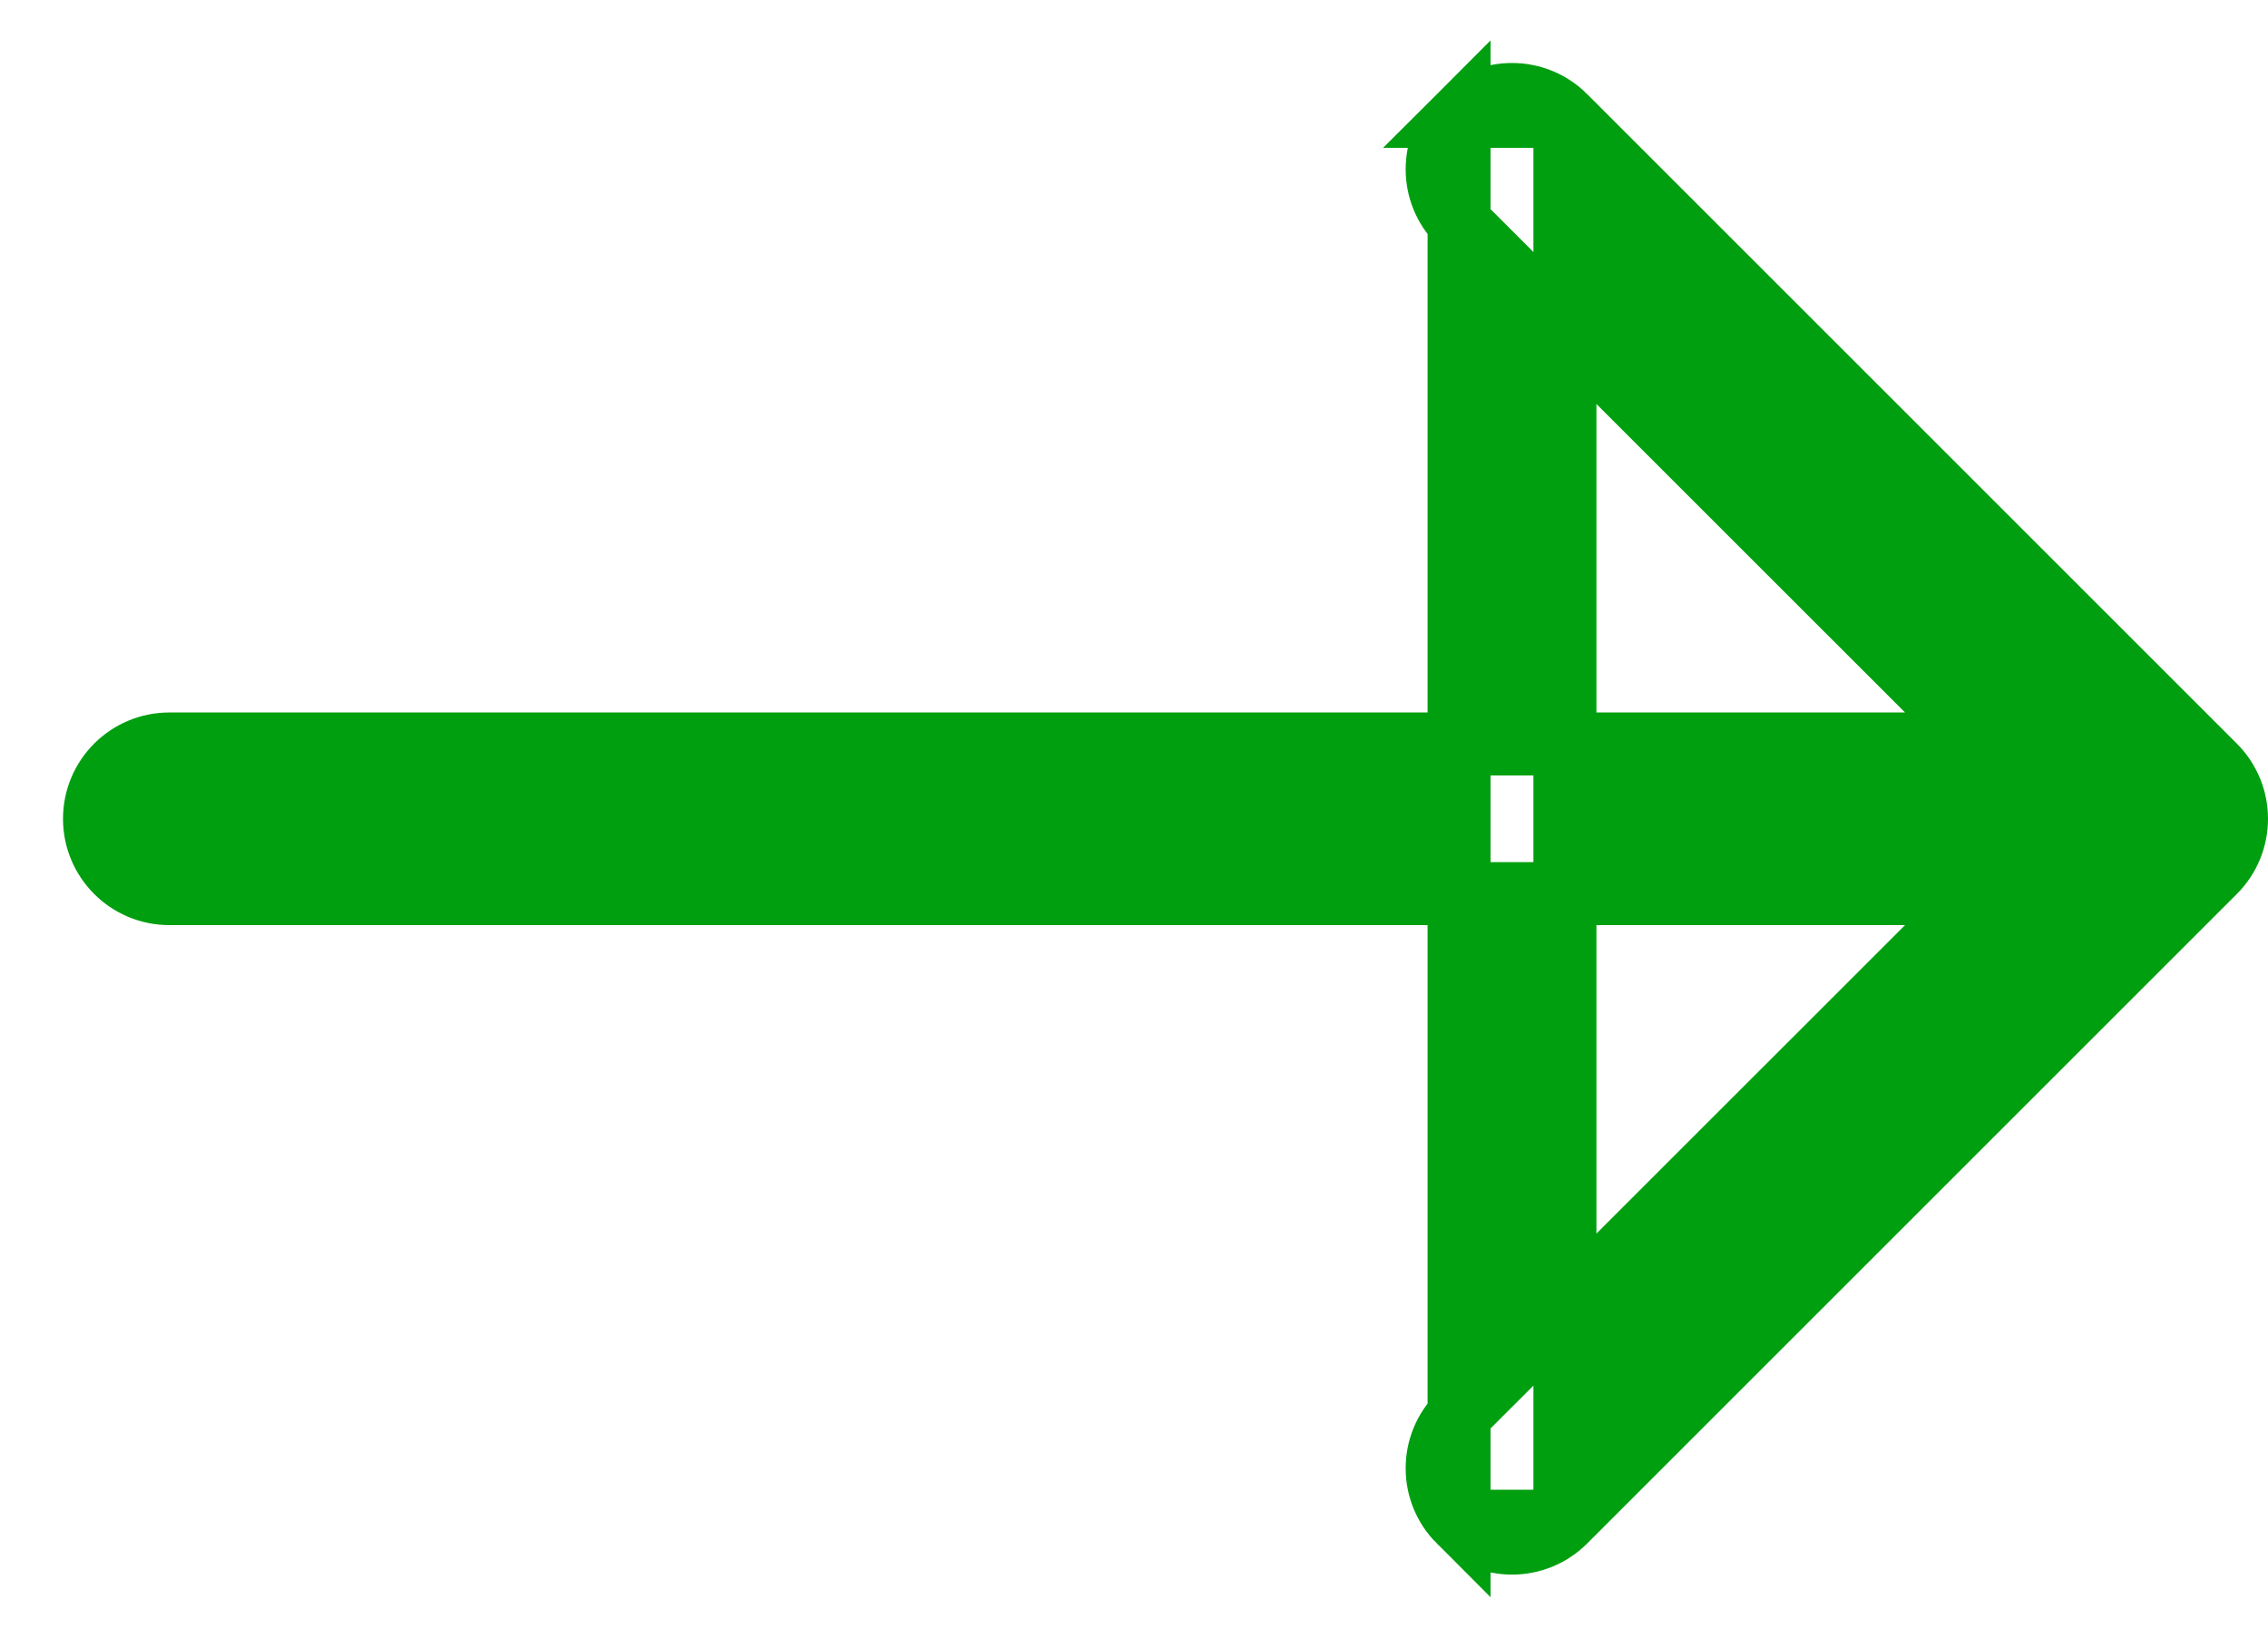
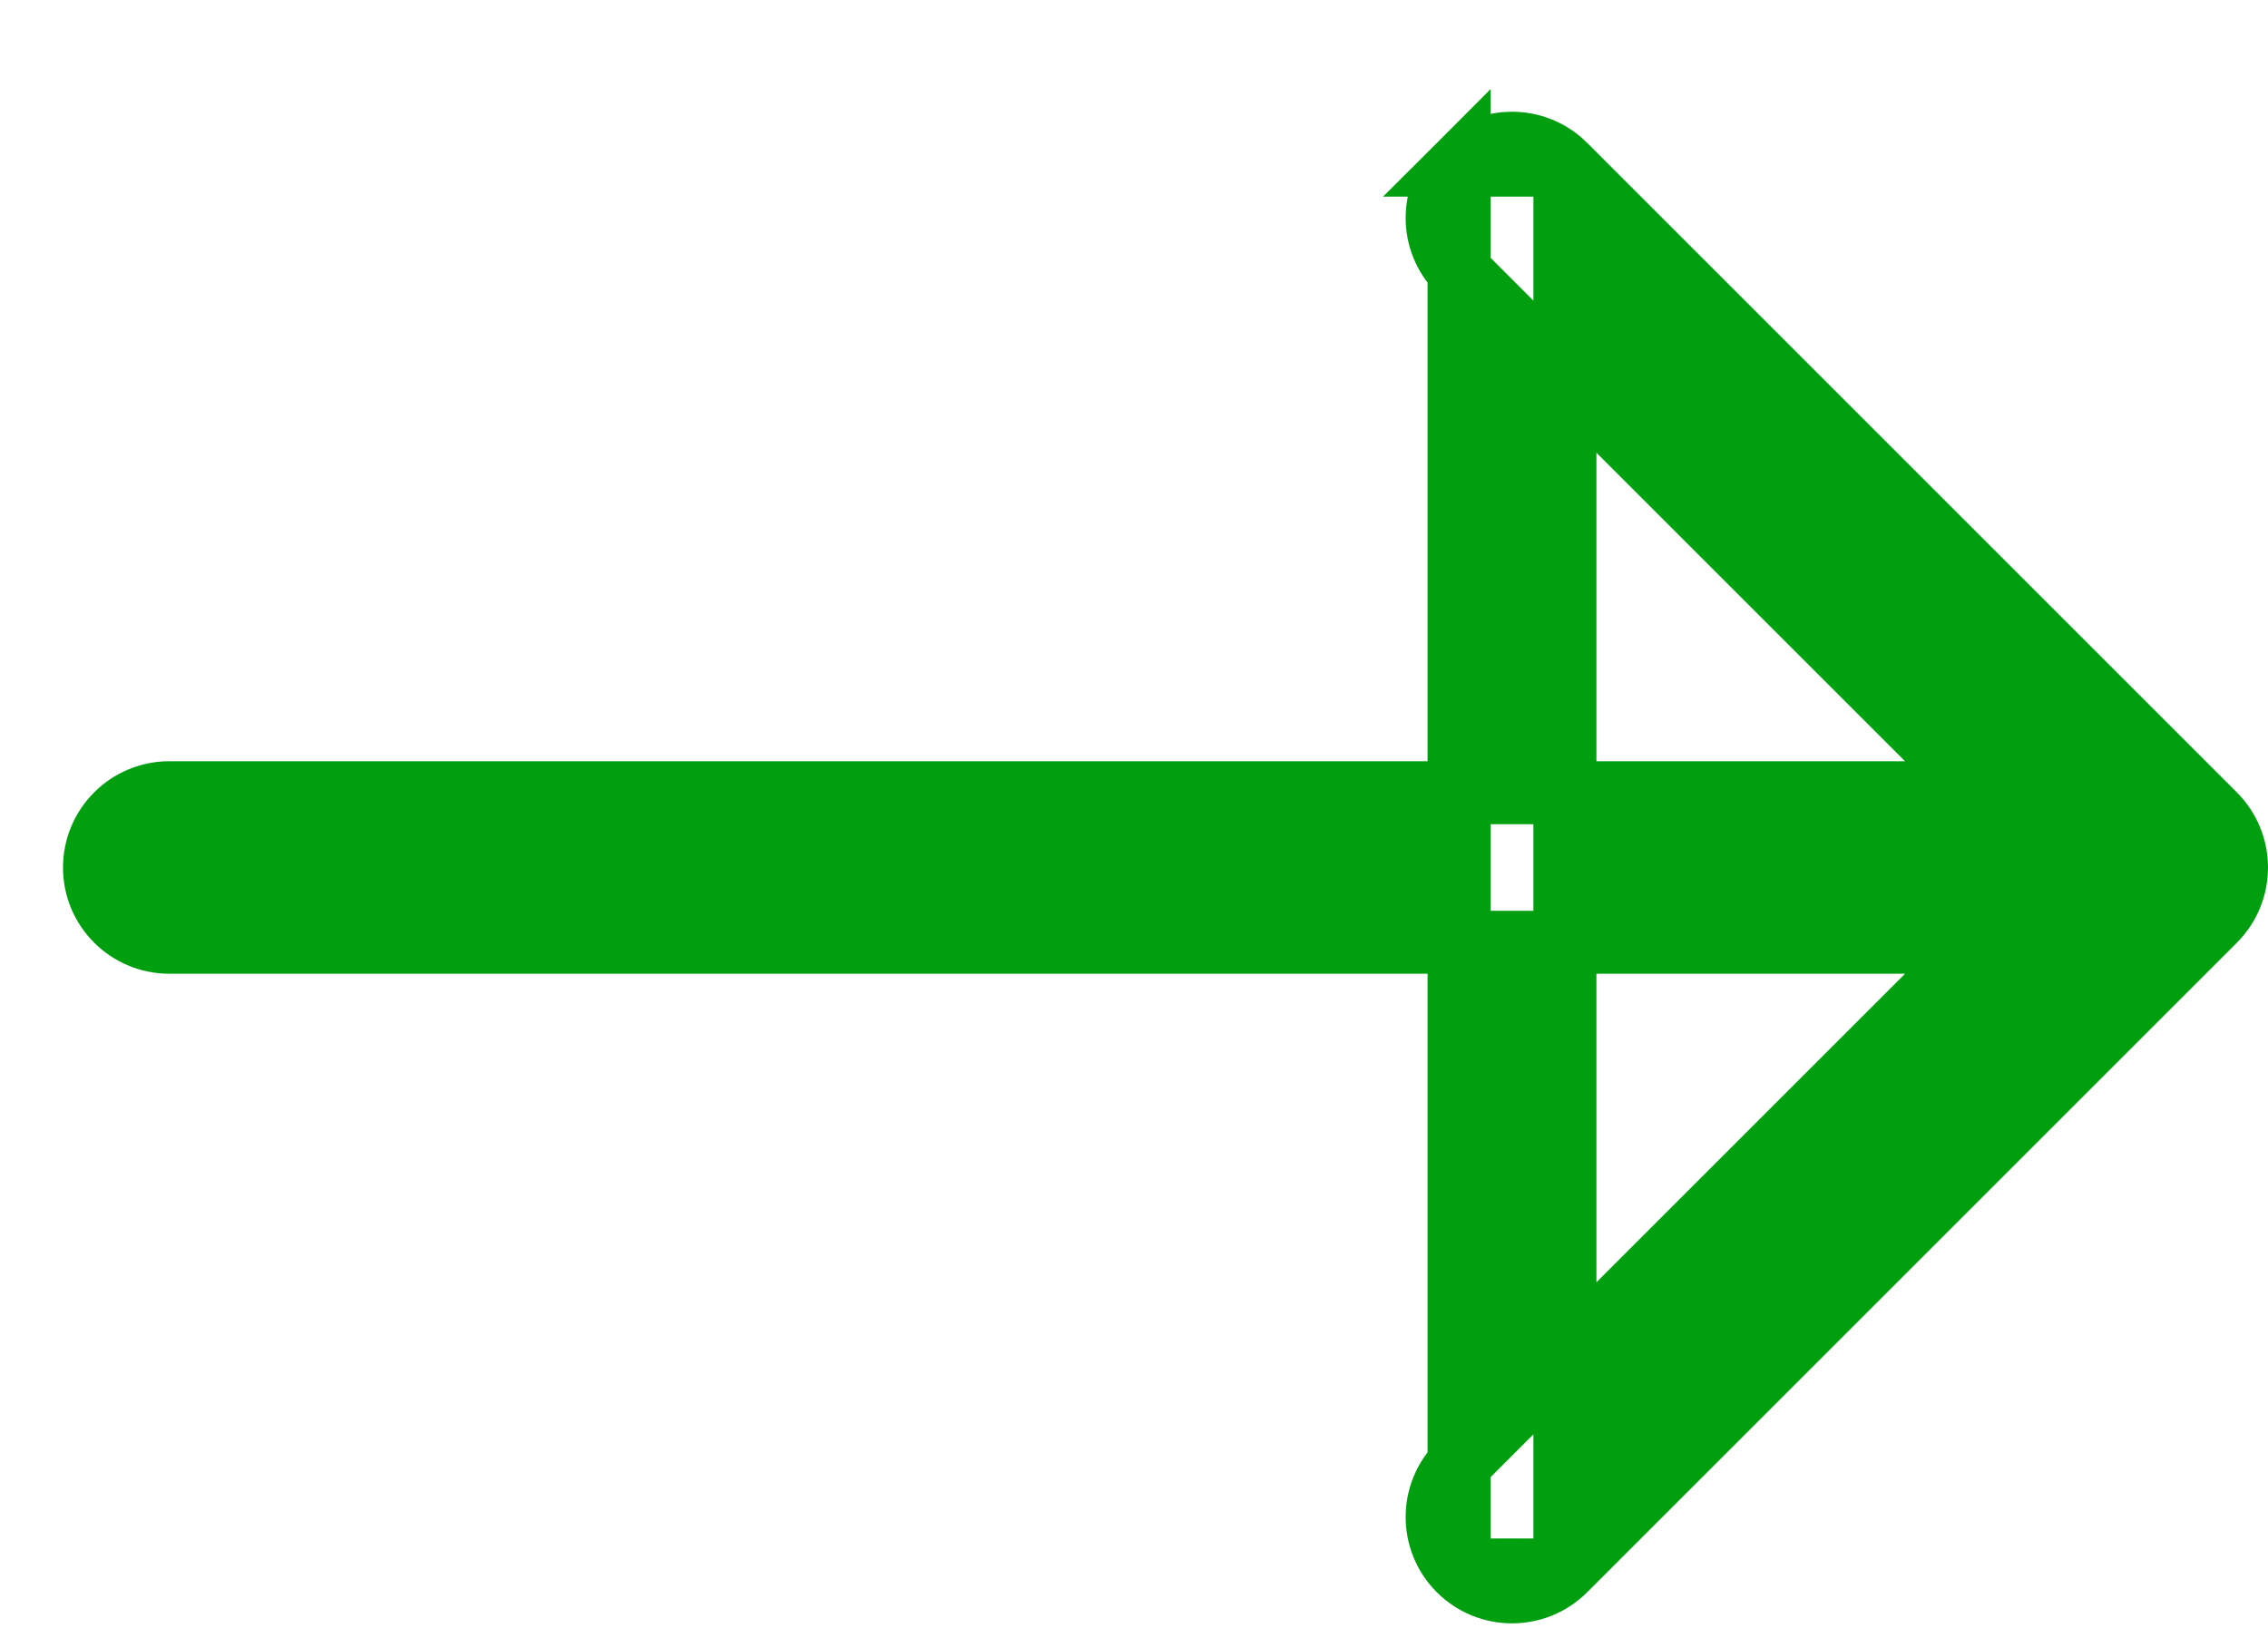
<svg xmlns="http://www.w3.org/2000/svg" width="18" height="13" viewBox="0 0 18 13" fill="none">
-   <path d="M12.42 0.924L12.42 0.924C12.304 0.808 12.152 0.75 12 0.75C11.848 0.75 11.696 0.808 11.58 0.924L12.42 0.924ZM12.42 0.924L17.576 6.08C17.808 6.312 17.808 6.688 17.576 6.92L12.42 12.076M12.42 0.924L12.42 12.076M12.42 12.076C12.188 12.308 11.812 12.308 11.58 12.076M12.42 12.076L11.58 12.076M11.58 12.076C11.348 11.844 11.348 11.468 11.58 11.236L15.723 7.094L1.344 7.094C1.016 7.094 0.75 6.828 0.75 6.5C0.75 6.172 1.016 5.906 1.344 5.906L15.723 5.906L11.58 1.764C11.348 1.532 11.348 1.156 11.58 0.924L11.58 12.076Z" fill="#009F10" stroke="#009F10" stroke-width="0.5" />
+   <path d="M12.42 1.311L12.42 1.311C12.304 1.195 12.152 1.137 12 1.137C11.848 1.137 11.696 1.195 11.58 1.311L12.42 1.311ZM12.42 1.311L17.576 6.467C17.808 6.699 17.808 7.075 17.576 7.307L12.42 12.463M12.42 1.311L12.42 12.463M12.42 12.463C12.188 12.695 11.812 12.695 11.58 12.463M12.42 12.463L11.58 12.463M11.58 12.463C11.348 12.231 11.348 11.855 11.58 11.623M11.58 12.463L11.58 11.623M11.58 11.623L15.723 7.48L1.344 7.48C1.016 7.48 0.75 7.215 0.75 6.887C0.75 6.559 1.016 6.293 1.344 6.293L15.723 6.293L11.58 2.15C11.348 1.918 11.348 1.543 11.58 1.311L11.58 11.623Z" fill="#009F10" stroke="#009F10" stroke-width="0.5" />
</svg>
